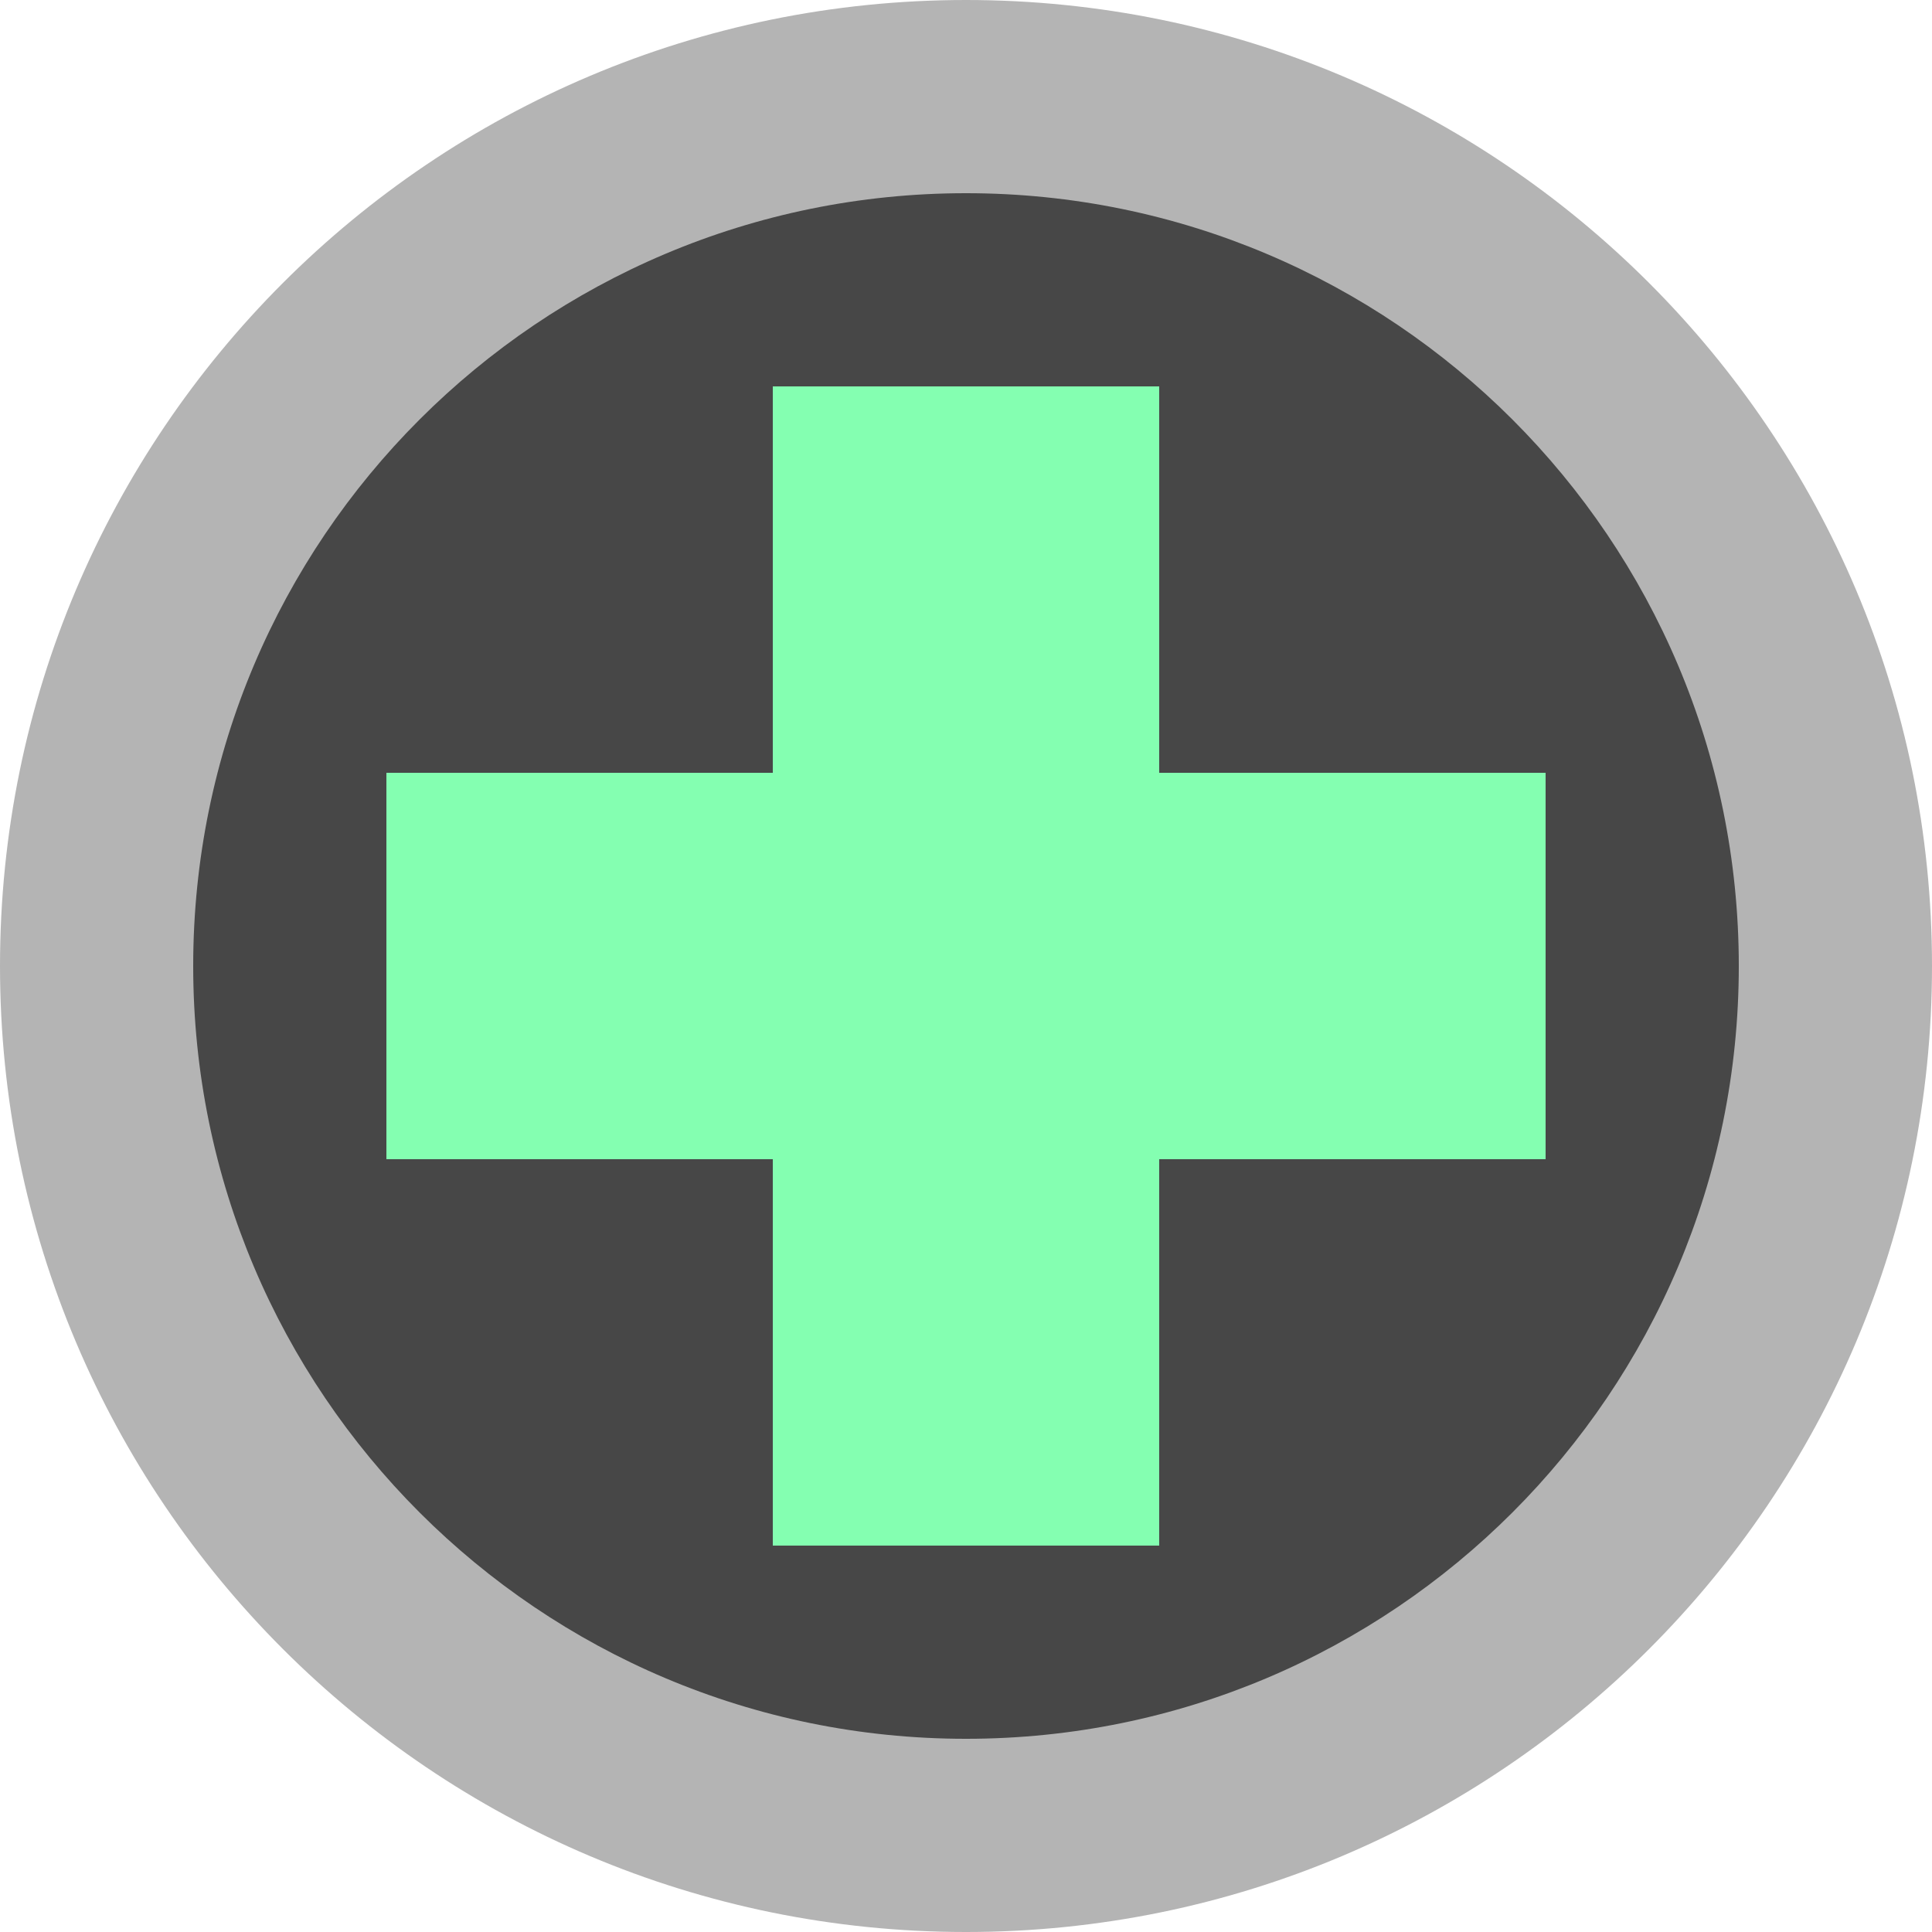
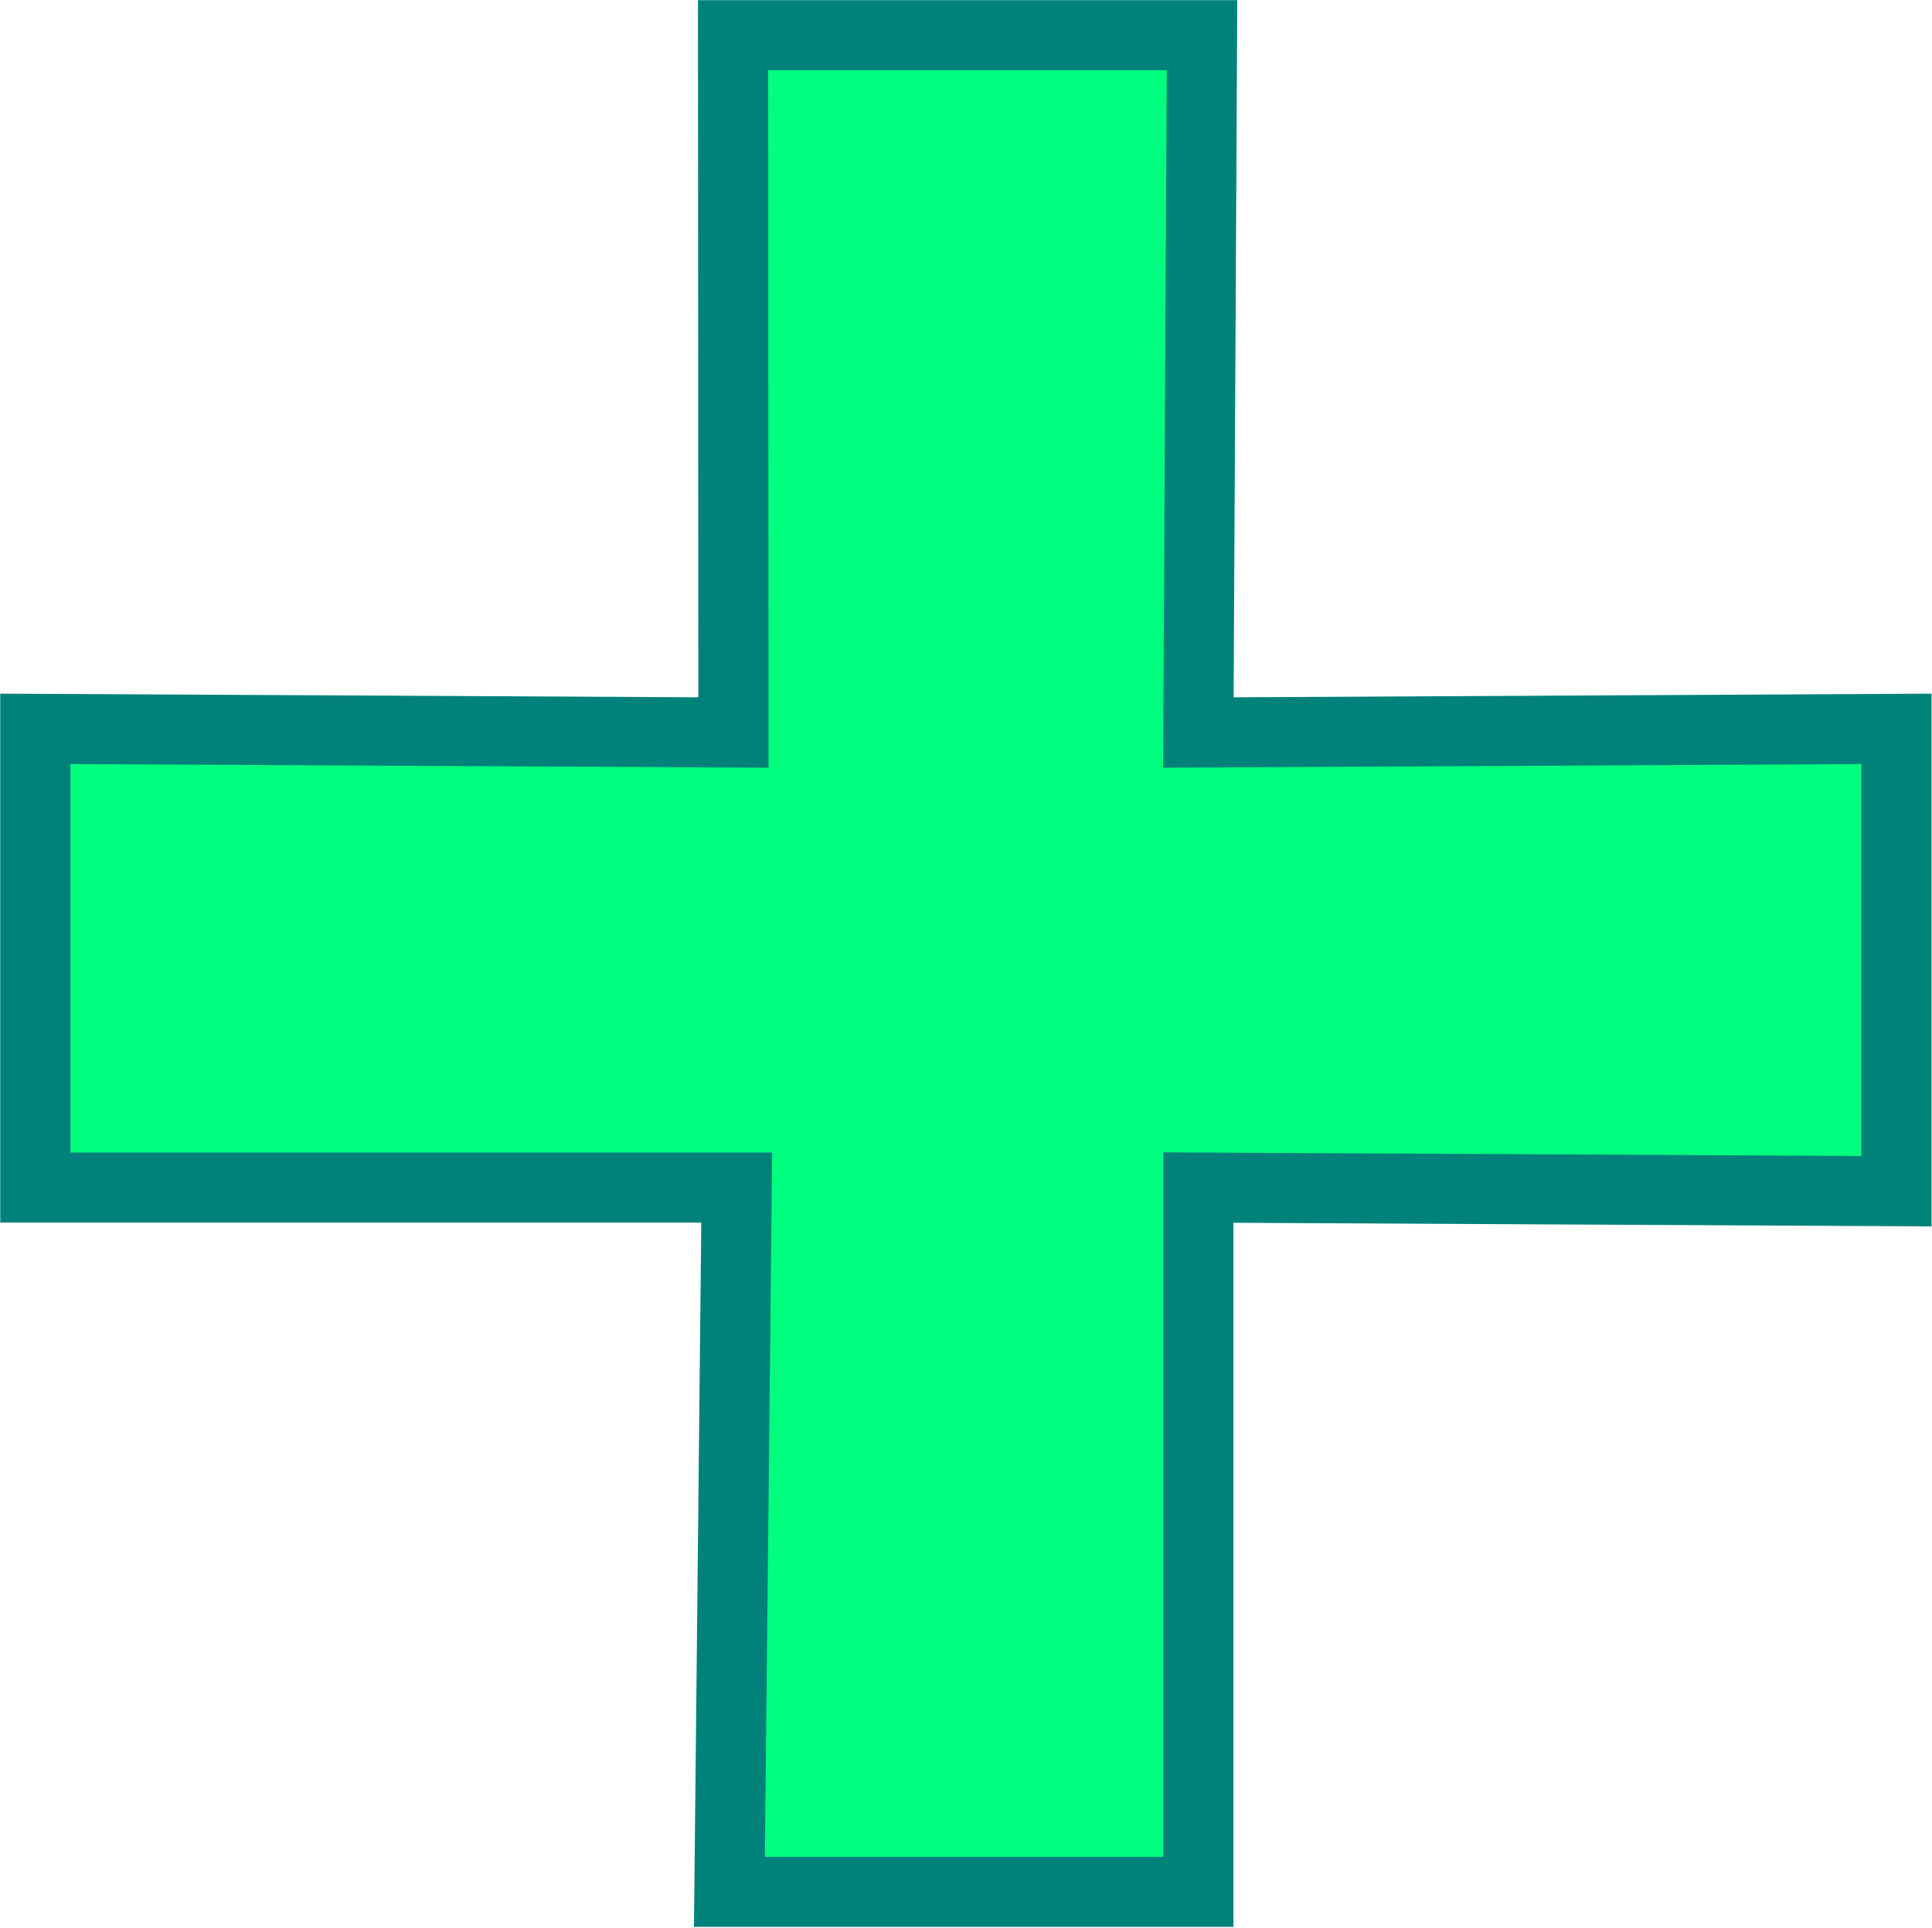
- <svg xmlns="http://www.w3.org/2000/svg" width="10" height="10" version="1.1" viewBox="0 0 10 10">
-   <circle cx="5" cy="5" r="5" fill-opacity=".294" />
-   <circle cx="5" cy="5" r="4" fill="#474747" />
-   <path d="m4 2v2h-2v2h2v2h2v-2h2v-2h-2v-2z" fill="#84ffb1" />
+ <svg xmlns="http://www.w3.org/2000/svg" xmlns:xlink="http://www.w3.org/1999/xlink" width="10.003" height="9.98" viewBox="0 0 2.647 2.641" version="1.1" id="svg1">
+   <defs id="defs1">
+     <linearGradient id="linearGradient6">
+       <stop style="stop-color:#000000;stop-opacity:1;" offset="0.657" id="stop6" />
+       <stop style="stop-color:#000000;stop-opacity:0;" offset="1" id="stop7" />
+     </linearGradient>
+     <radialGradient xlink:href="#linearGradient6" id="radialGradient7" cx="1.973" cy="1.929" fx="1.973" fy="1.929" r="2.407" gradientTransform="matrix(1.173718,0,0,1.16959,-0.3251639,-0.3154819)" gradientUnits="userSpaceOnUse" />
+   </defs>
+   <g id="layer1" transform="matrix(1.404066,0,0,1.409882,1.177733,1.234149)" style="display:none">
+     <ellipse style="fill:url(#radialGradient7);fill-opacity:1;stroke-width:0.221;stroke-dasharray:none" id="path6" cx="1.991" cy="1.941" rx="2.825" ry="2.815" />
+     <ellipse style="fill:#ff0058;fill-opacity:1;stroke-width:0.341" id="path4" cx="1.984" cy="1.941" rx="2.545" ry="2.535" />
+     <ellipse style="fill:#000000;fill-opacity:1;stroke-width:0.342;stroke-dasharray:none" id="path4-4" cx="1.985" cy="1.943" rx="1.933" ry="1.933" />
+     <ellipse style="fill:#ff0058;fill-opacity:1;stroke-width:0.341" id="path4-2" cx="1.985" cy="1.942" rx="1.289" ry="1.289" />
+   </g>
+   <g id="layer2" transform="matrix(0.500782,0,0,0.5,-0.00672026,-0.00679194)" style="display:inline">
+     <circle style="display:none;fill:#000000;fill-opacity:1;stroke:#006635;stroke-width:0.6;stroke-dasharray:none;stroke-opacity:1" id="path9" cx="2.646" cy="2.654" r="2.117" />
+     <path style="fill:#00ff7f;fill-opacity:1;stroke:#00827a;stroke-width:0.192;stroke-dasharray:none;stroke-dashoffset:0;stroke-opacity:1" d="m 2.019,0.11 h 1.283 l -0.01,1.911 1.91,-0.01 V 3.278 L 3.292,3.268 V 5.198 H 2.009 L 2.029,3.268 H 0.11 V 2.011 l 1.91,0.01 z" id="path7" />
+   </g>
</svg>
